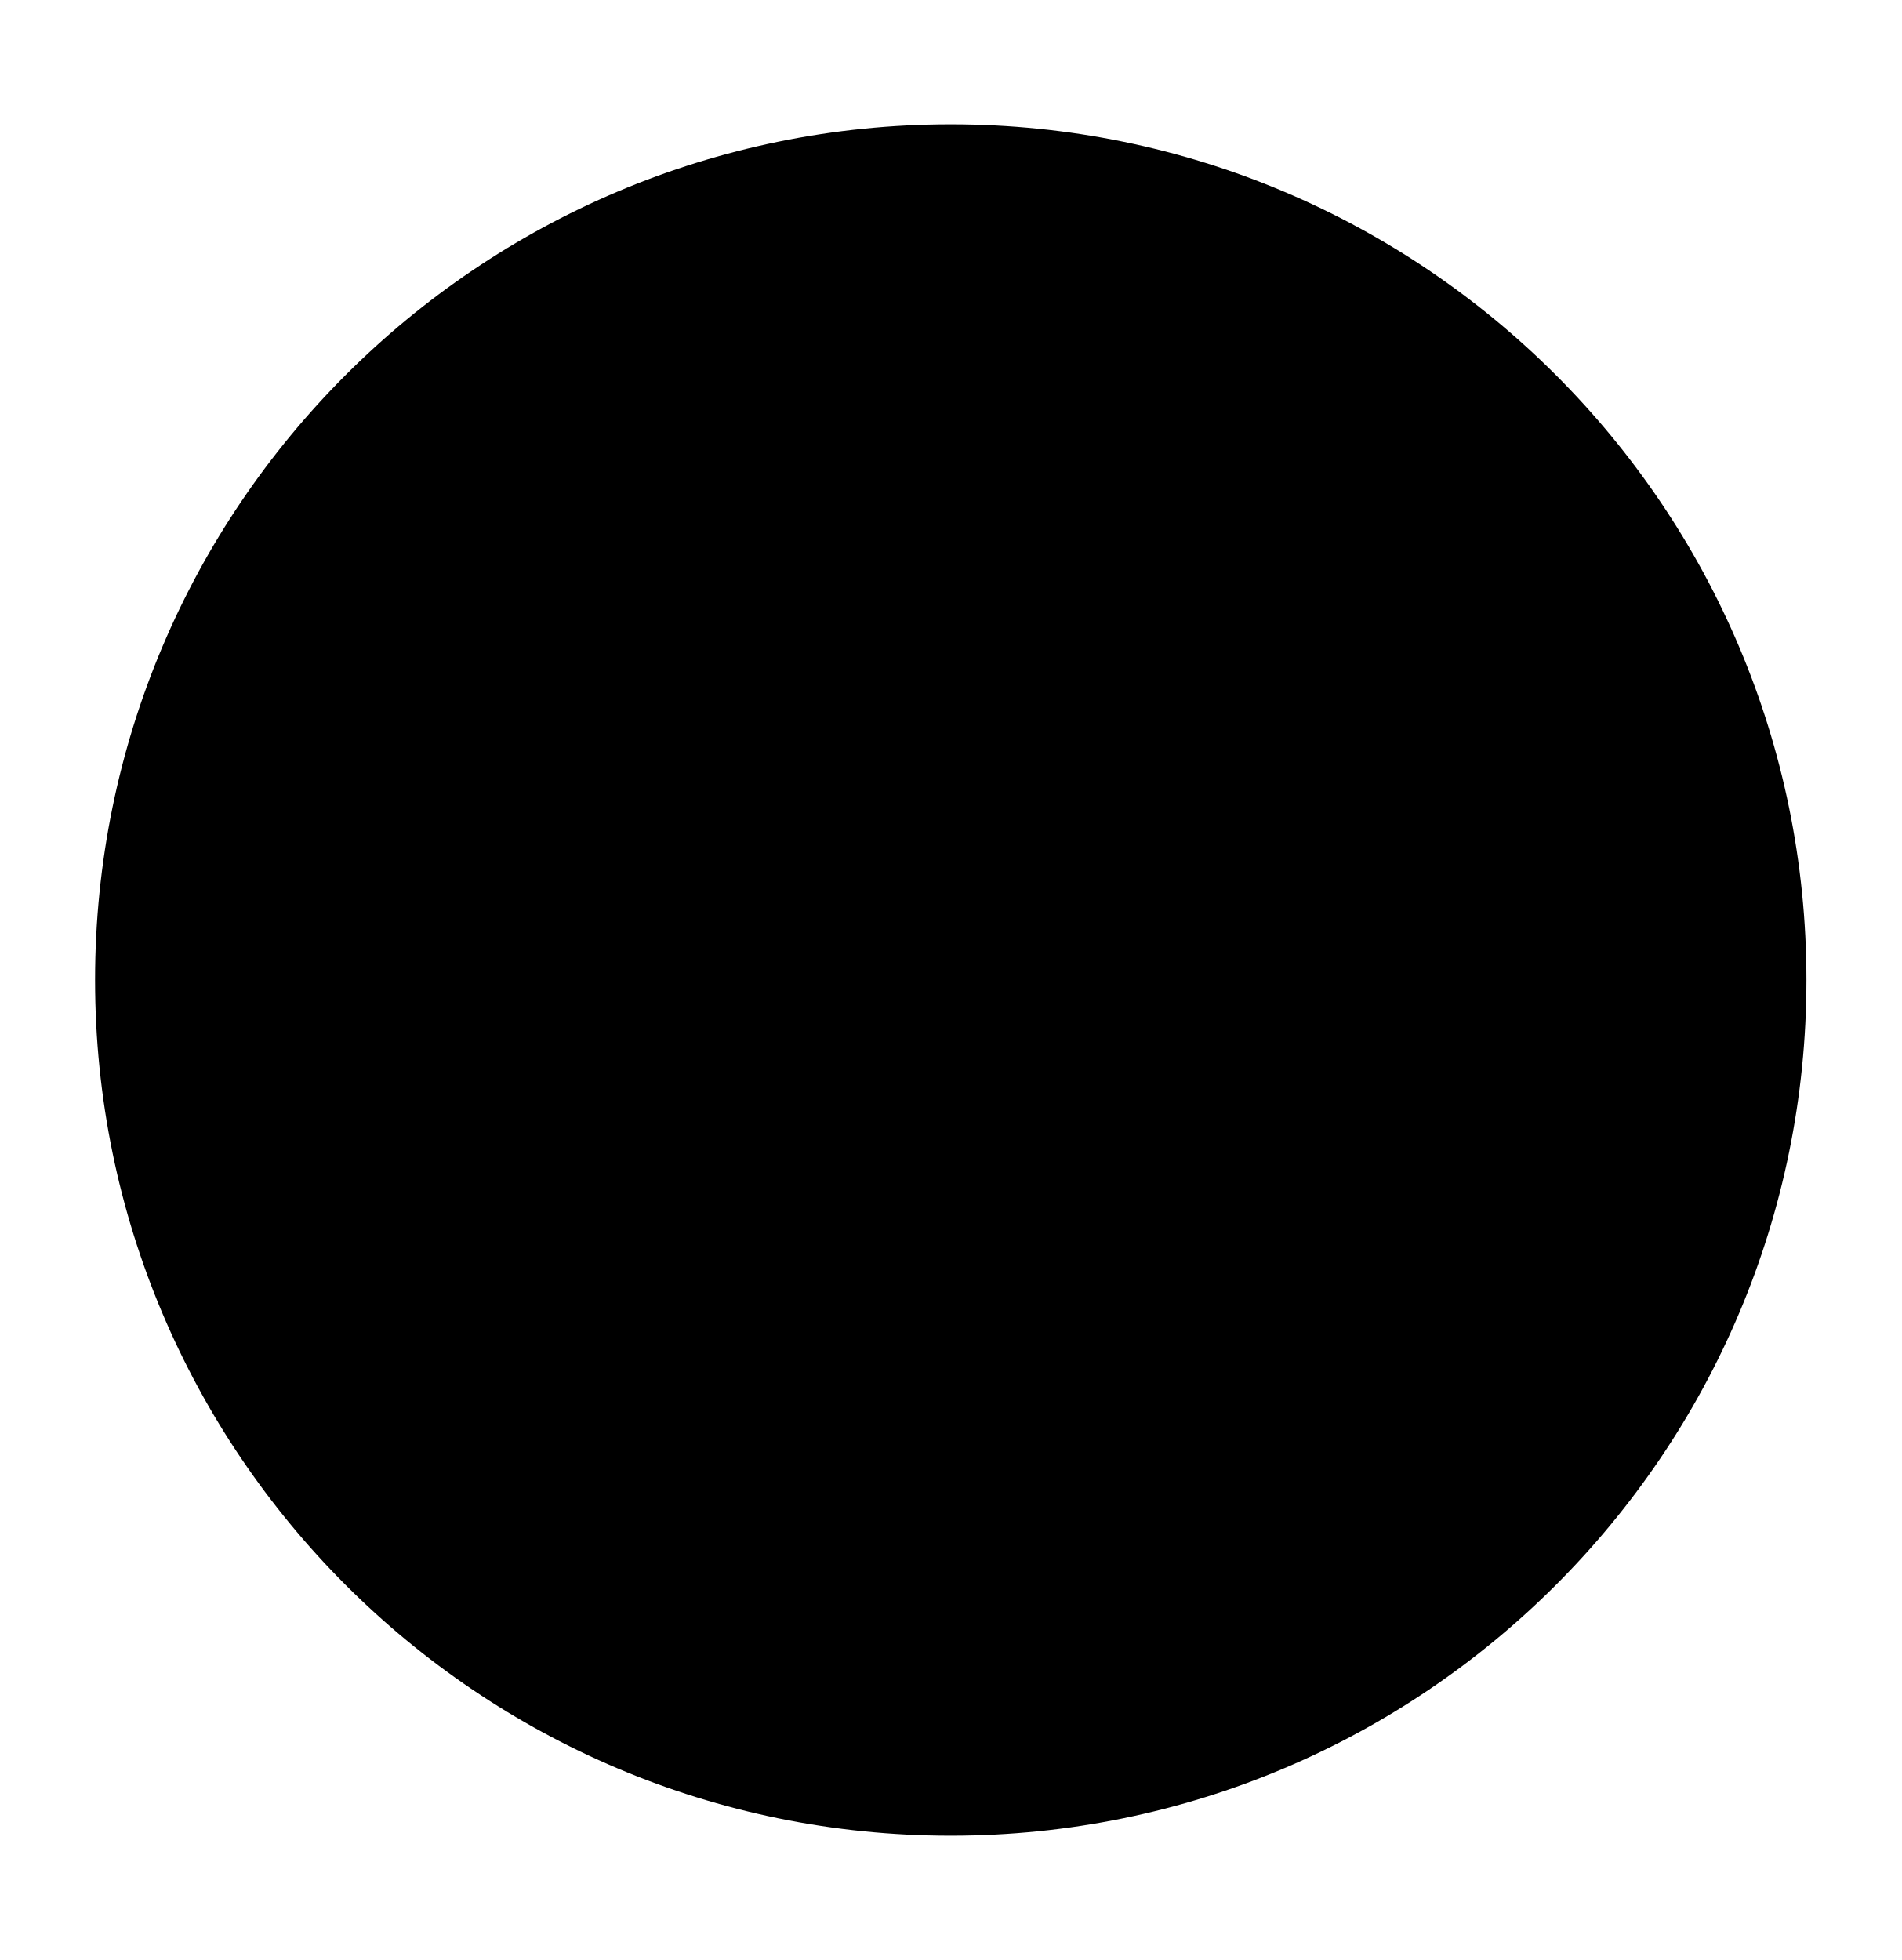
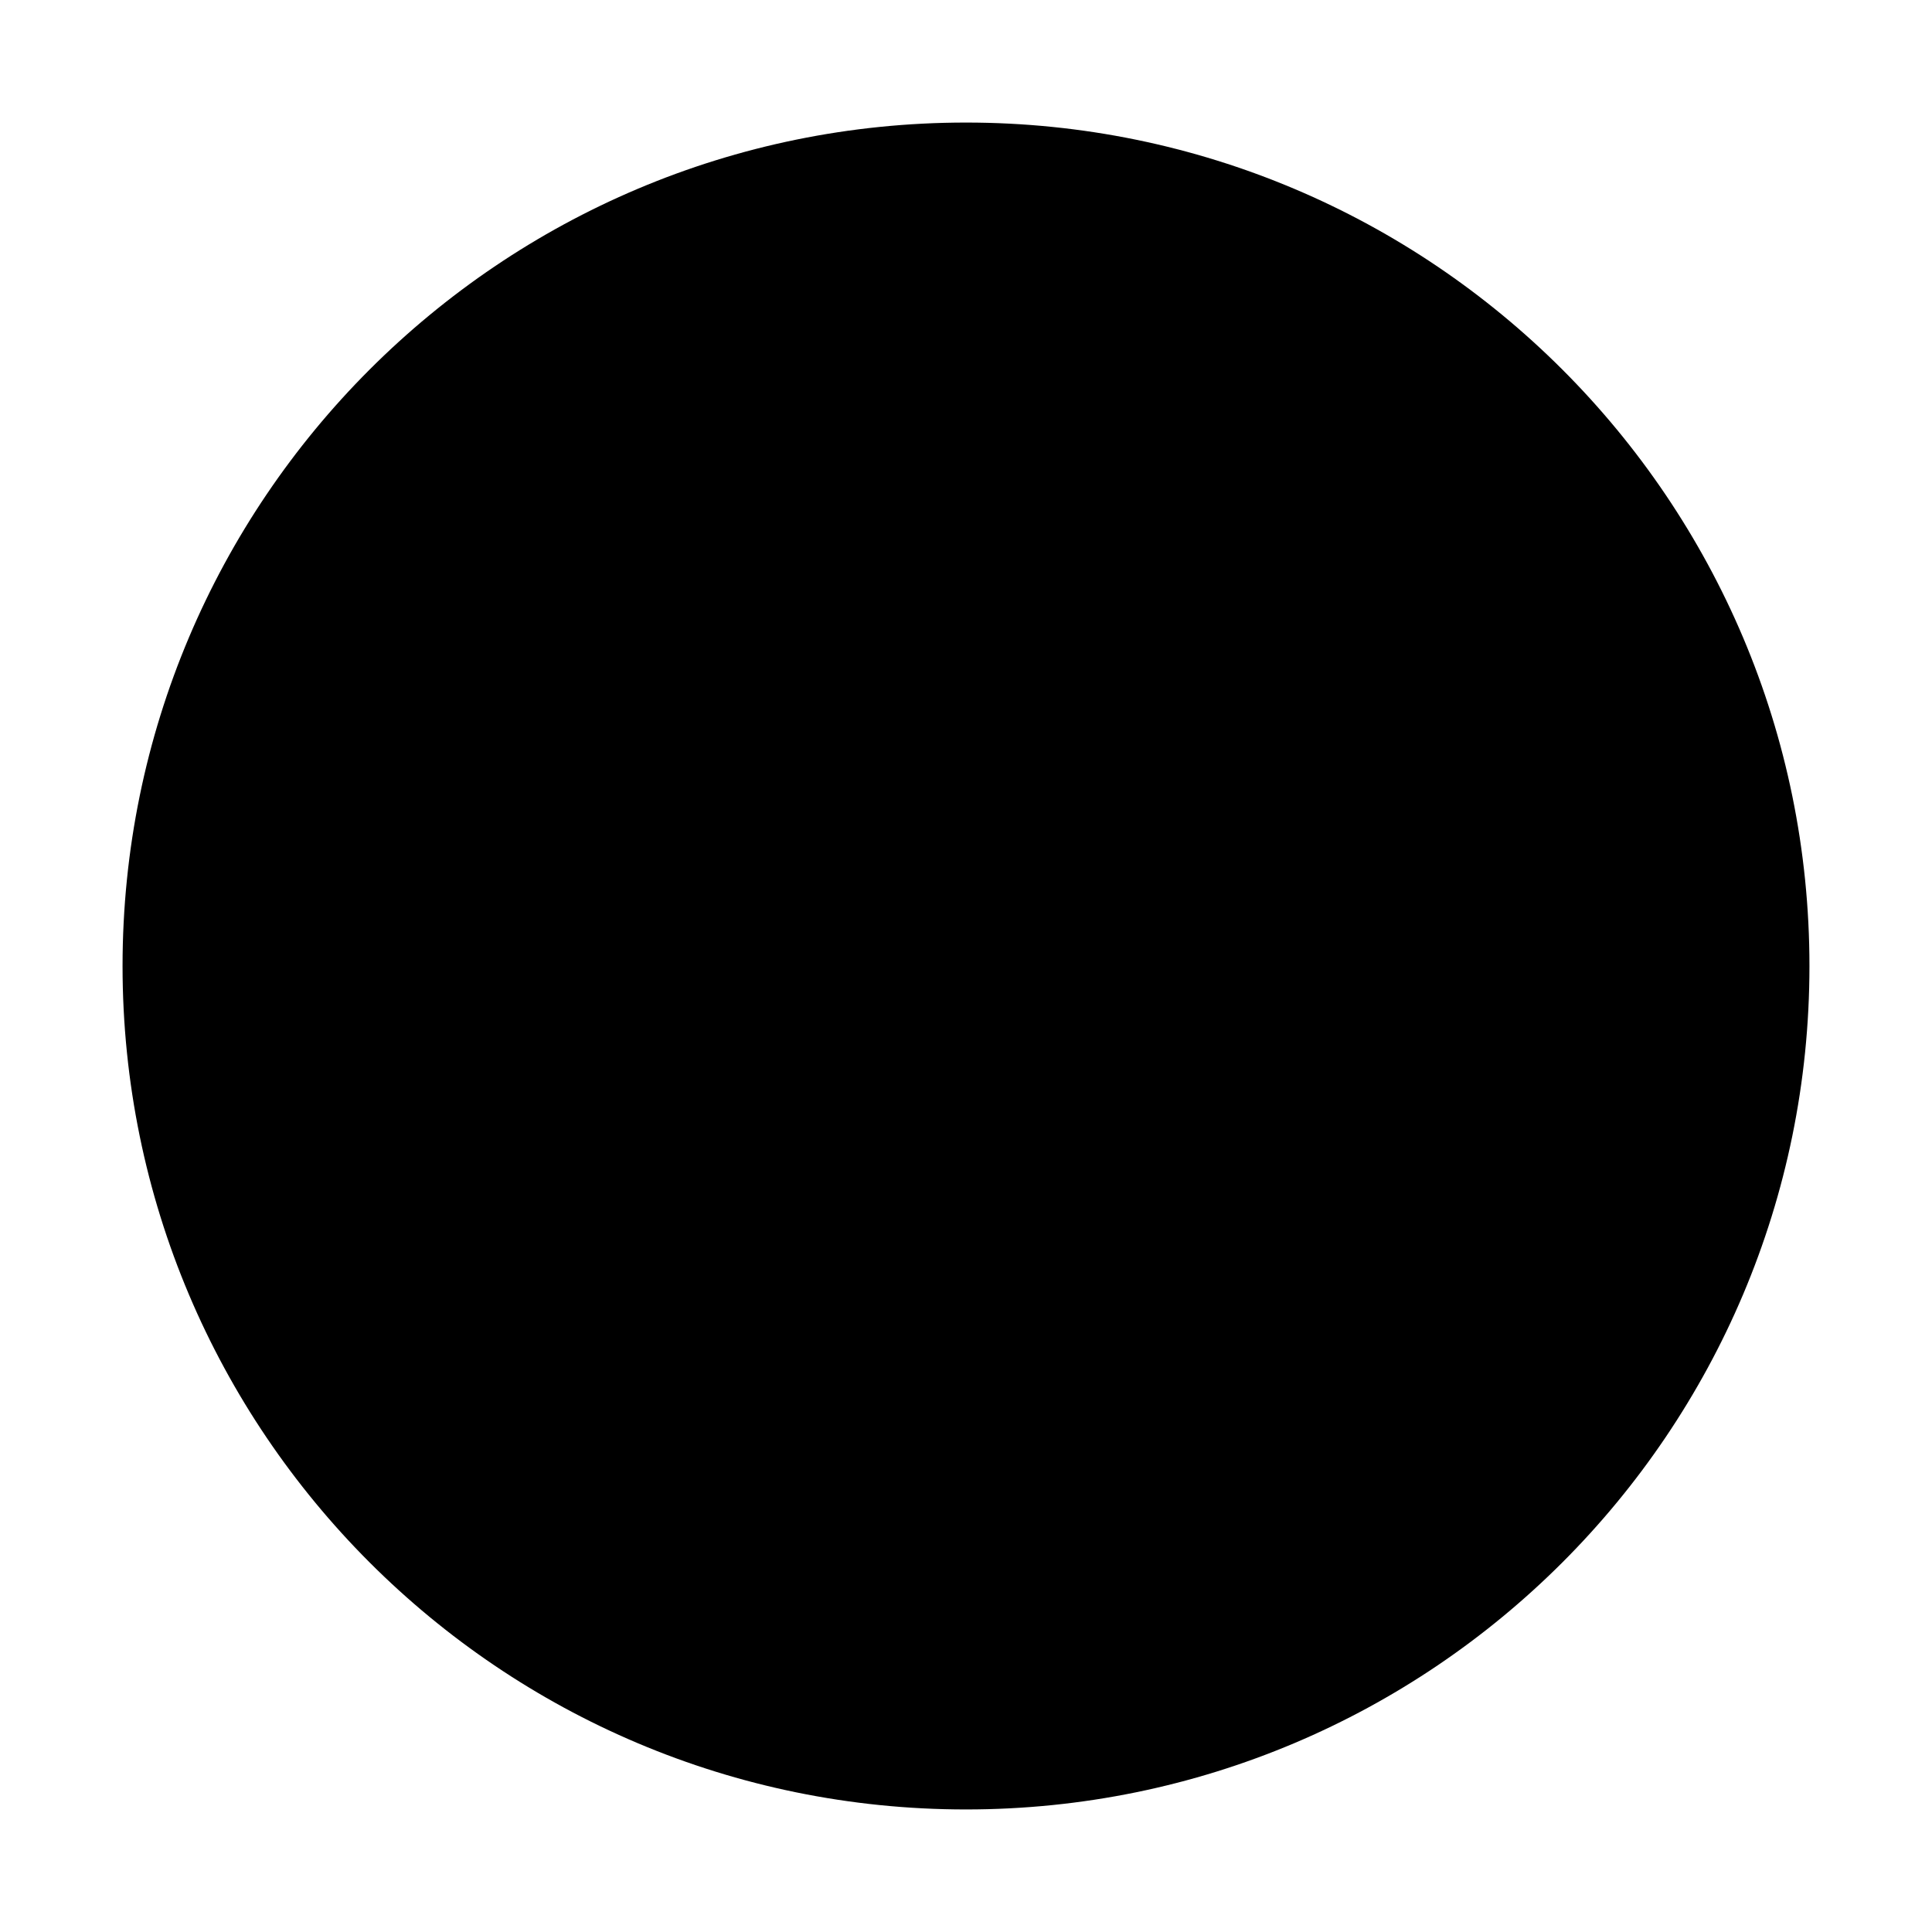
- <svg xmlns="http://www.w3.org/2000/svg" class="scroll-down-icon" id="scroll-down-icon" viewBox="-695 695.6 26 26.8">
+ <svg xmlns="http://www.w3.org/2000/svg" class="scroll-down-icon" id="scroll-down-icon" width="46" height="46" viewBox="-695 695.6 26 26.8">
  <circle class="scroll-down-icon__circle" cx="-682" cy="709" r="11.7" />
  <path class="scroll-down-icon__arrow" d="M-676.7 707.3l-5.3 5.3-5.3-5.3" />
</svg>
